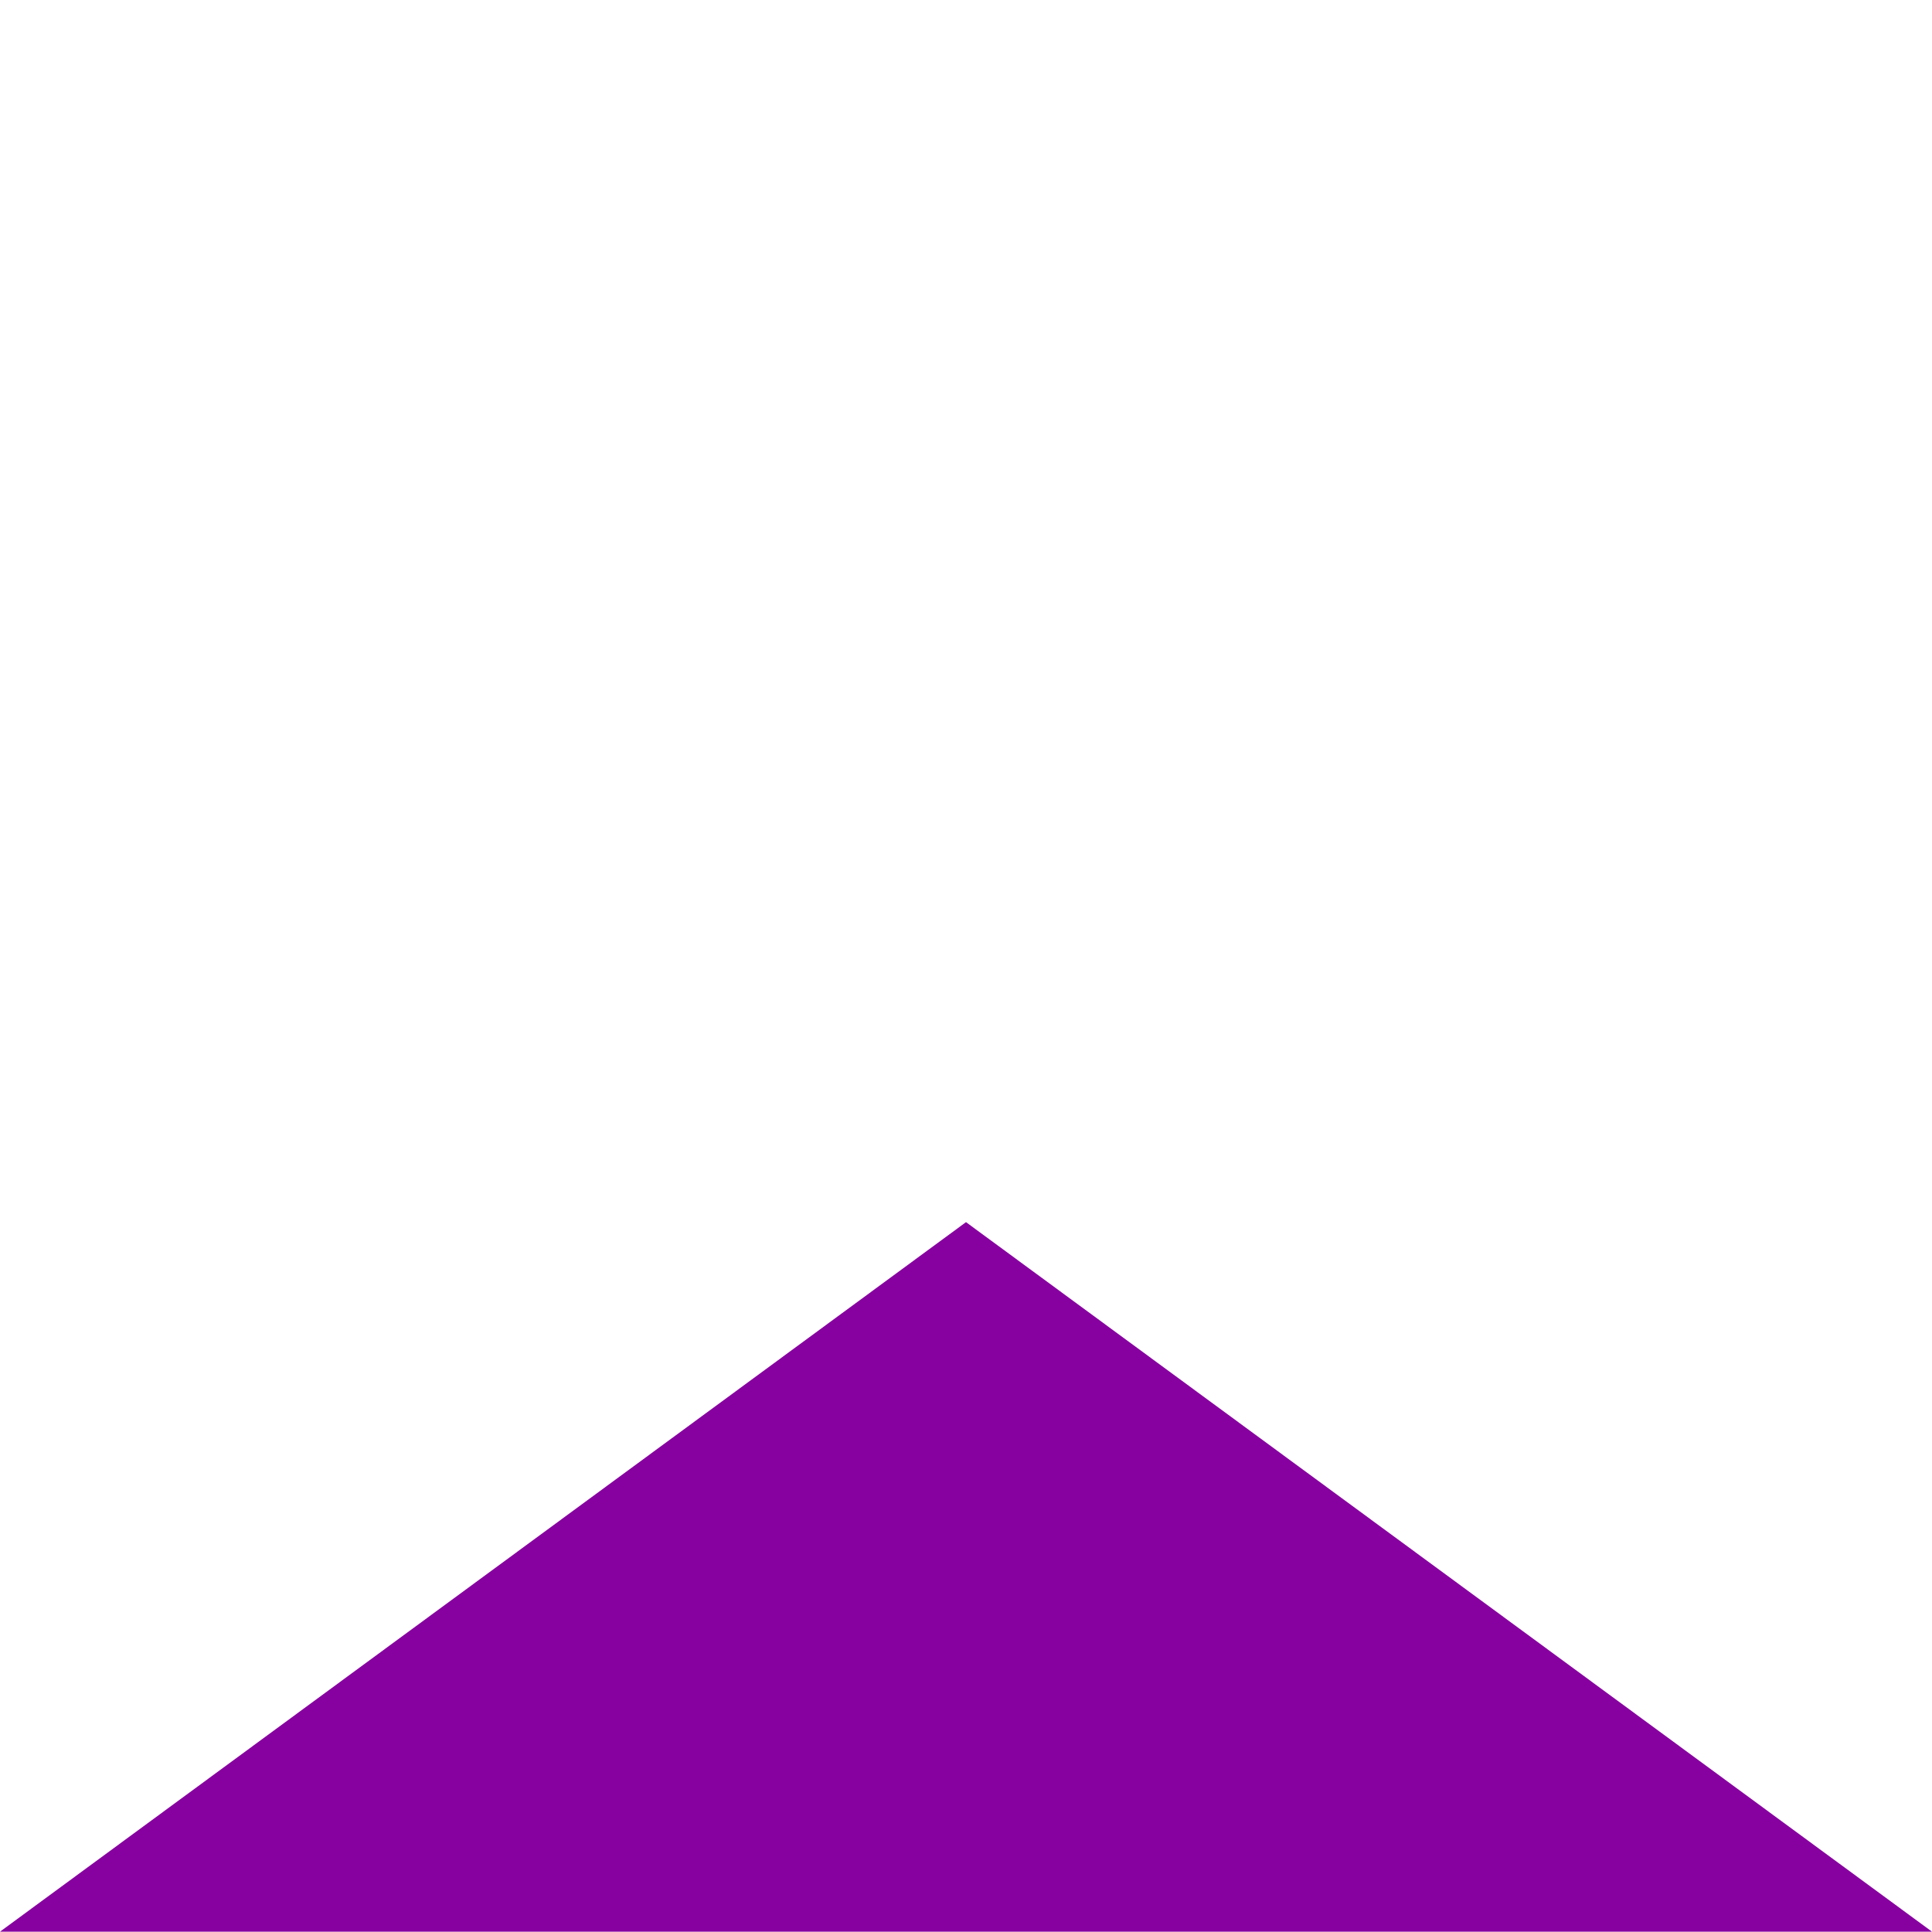
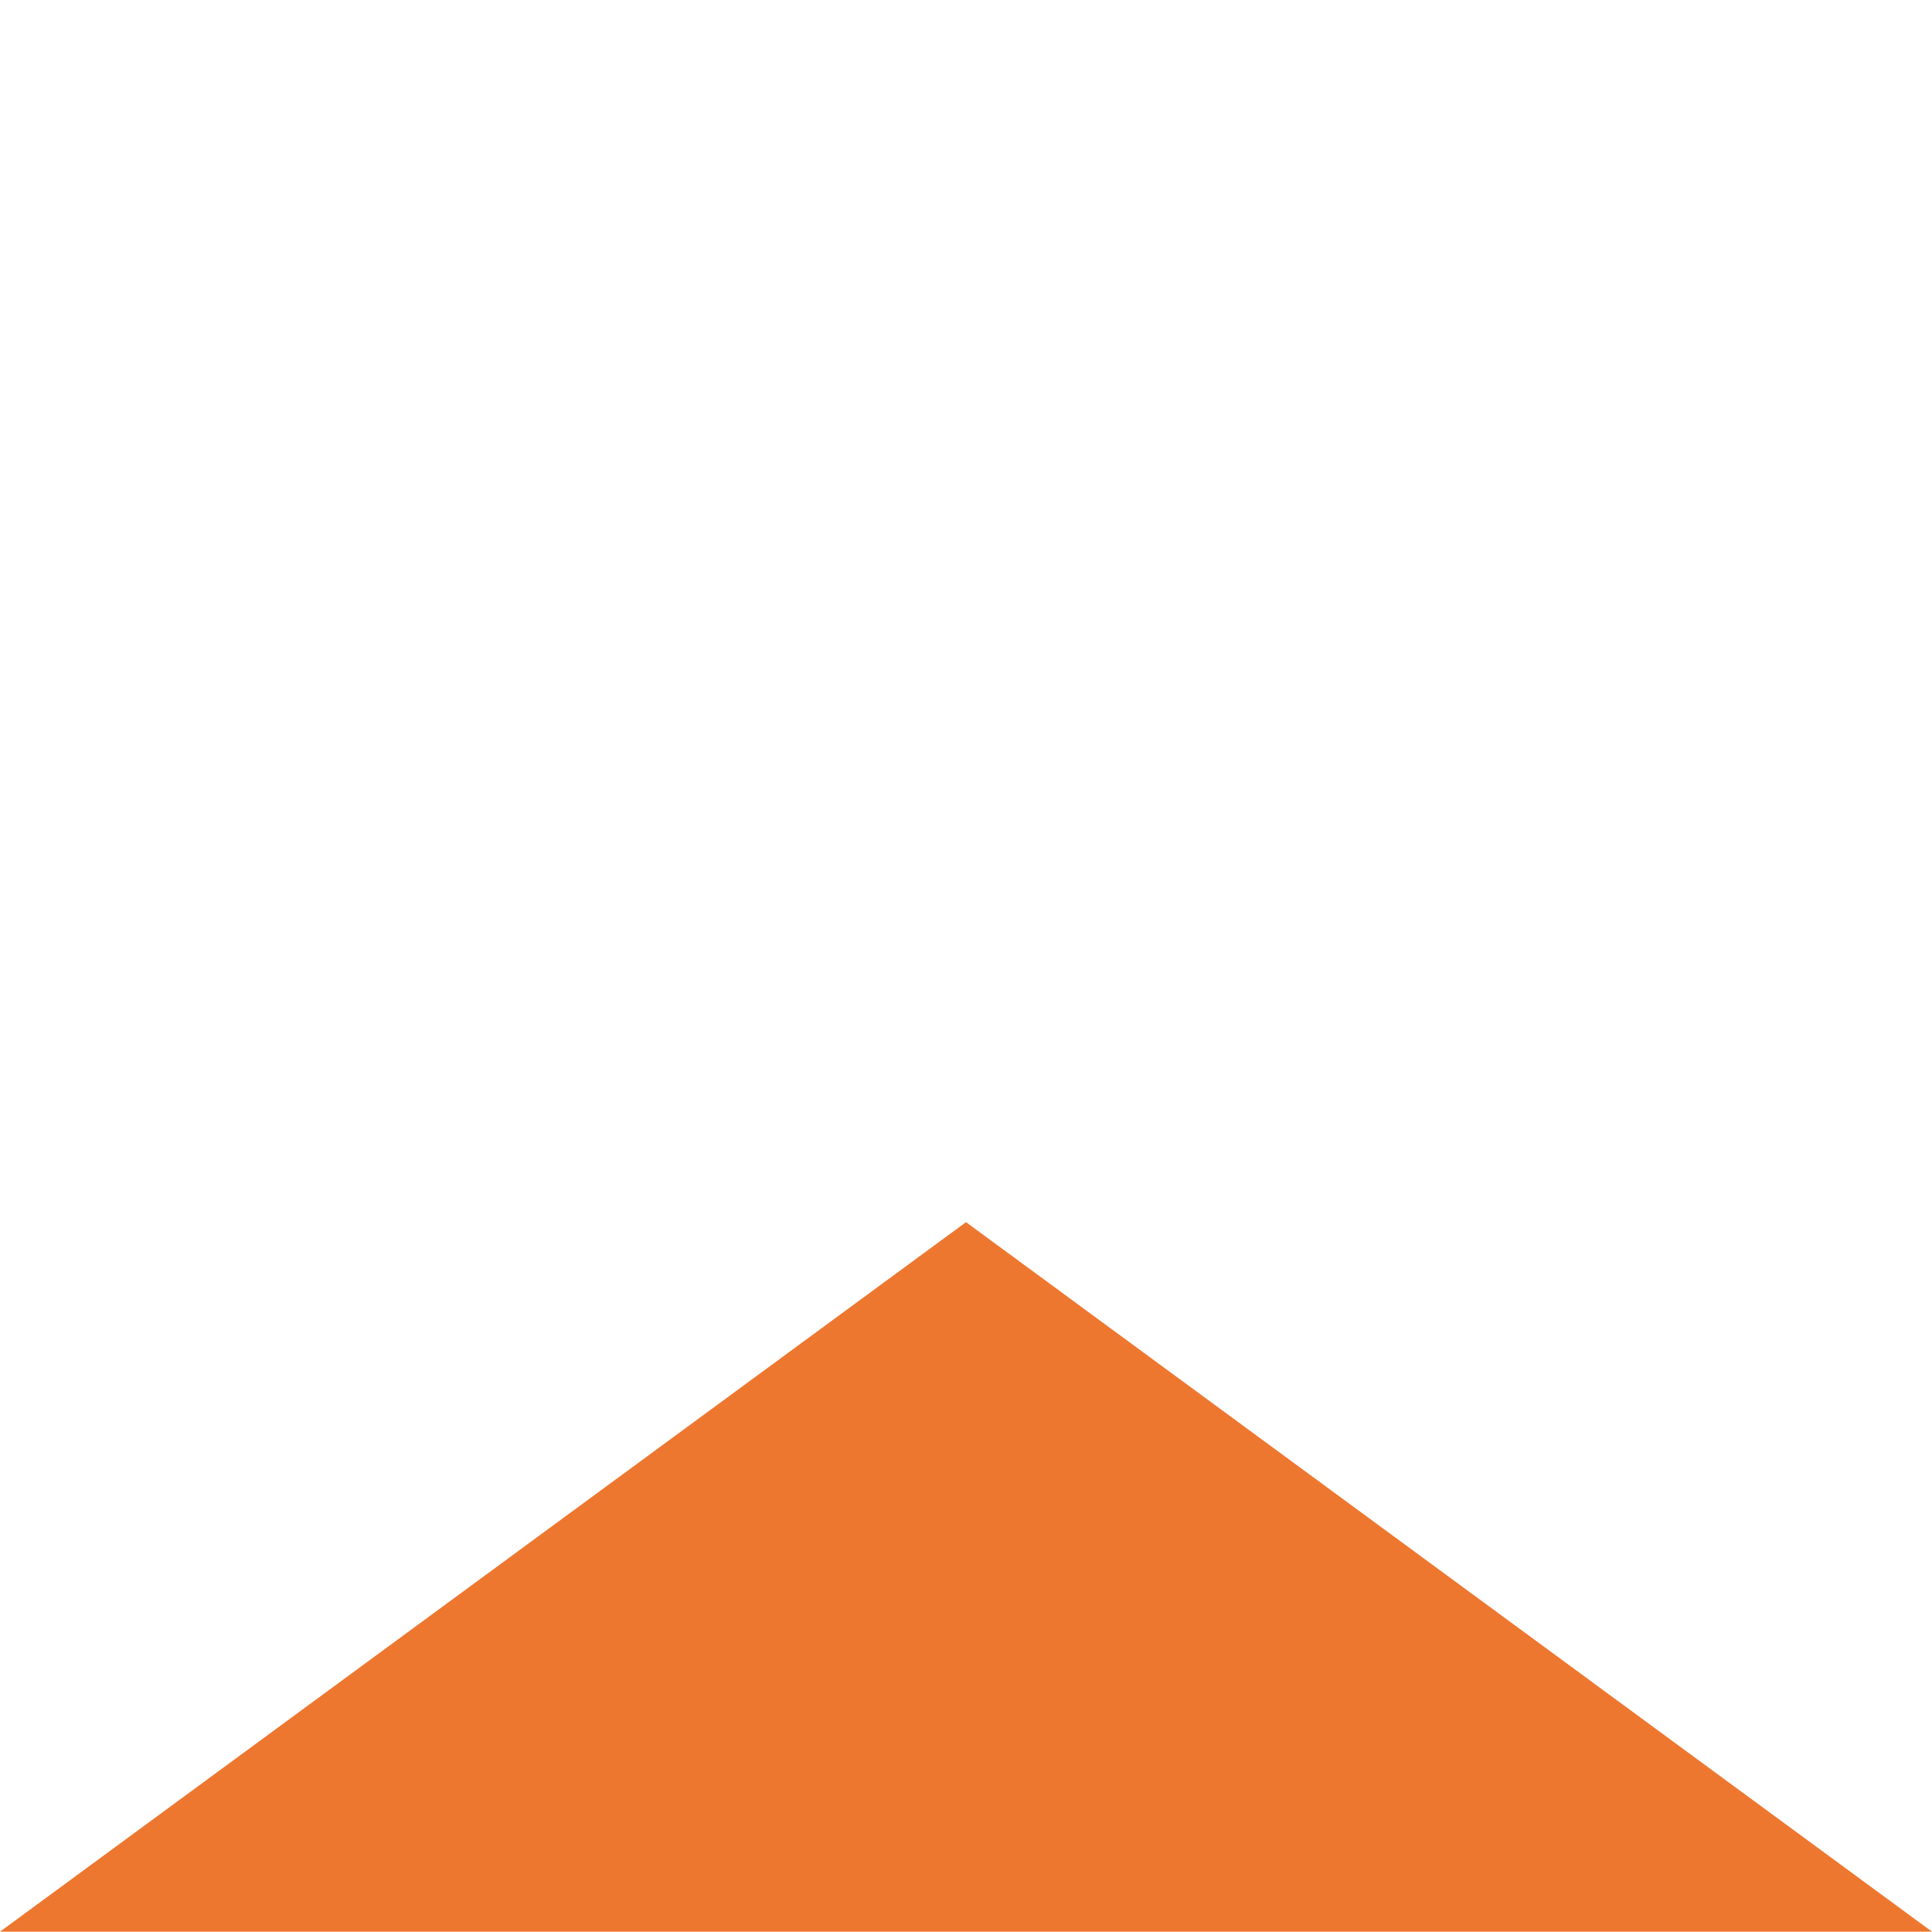
<svg xmlns="http://www.w3.org/2000/svg" width="24" height="24" viewBox="0 0 24 24" version="1.1" id="svg4">
  <defs id="defs8" />
-   <path d="M 24,23.996 H 0 l 12,-8.814 z" id="path2" style="fill:#8700a0;fill-opacity:1;stroke-width:0.664" />
+   <path d="M 24,23.996 H 0 l 12,-8.814 z" id="path2" style="fill:#ee7730;fill-opacity:1;stroke-width:0.664" />
</svg>
